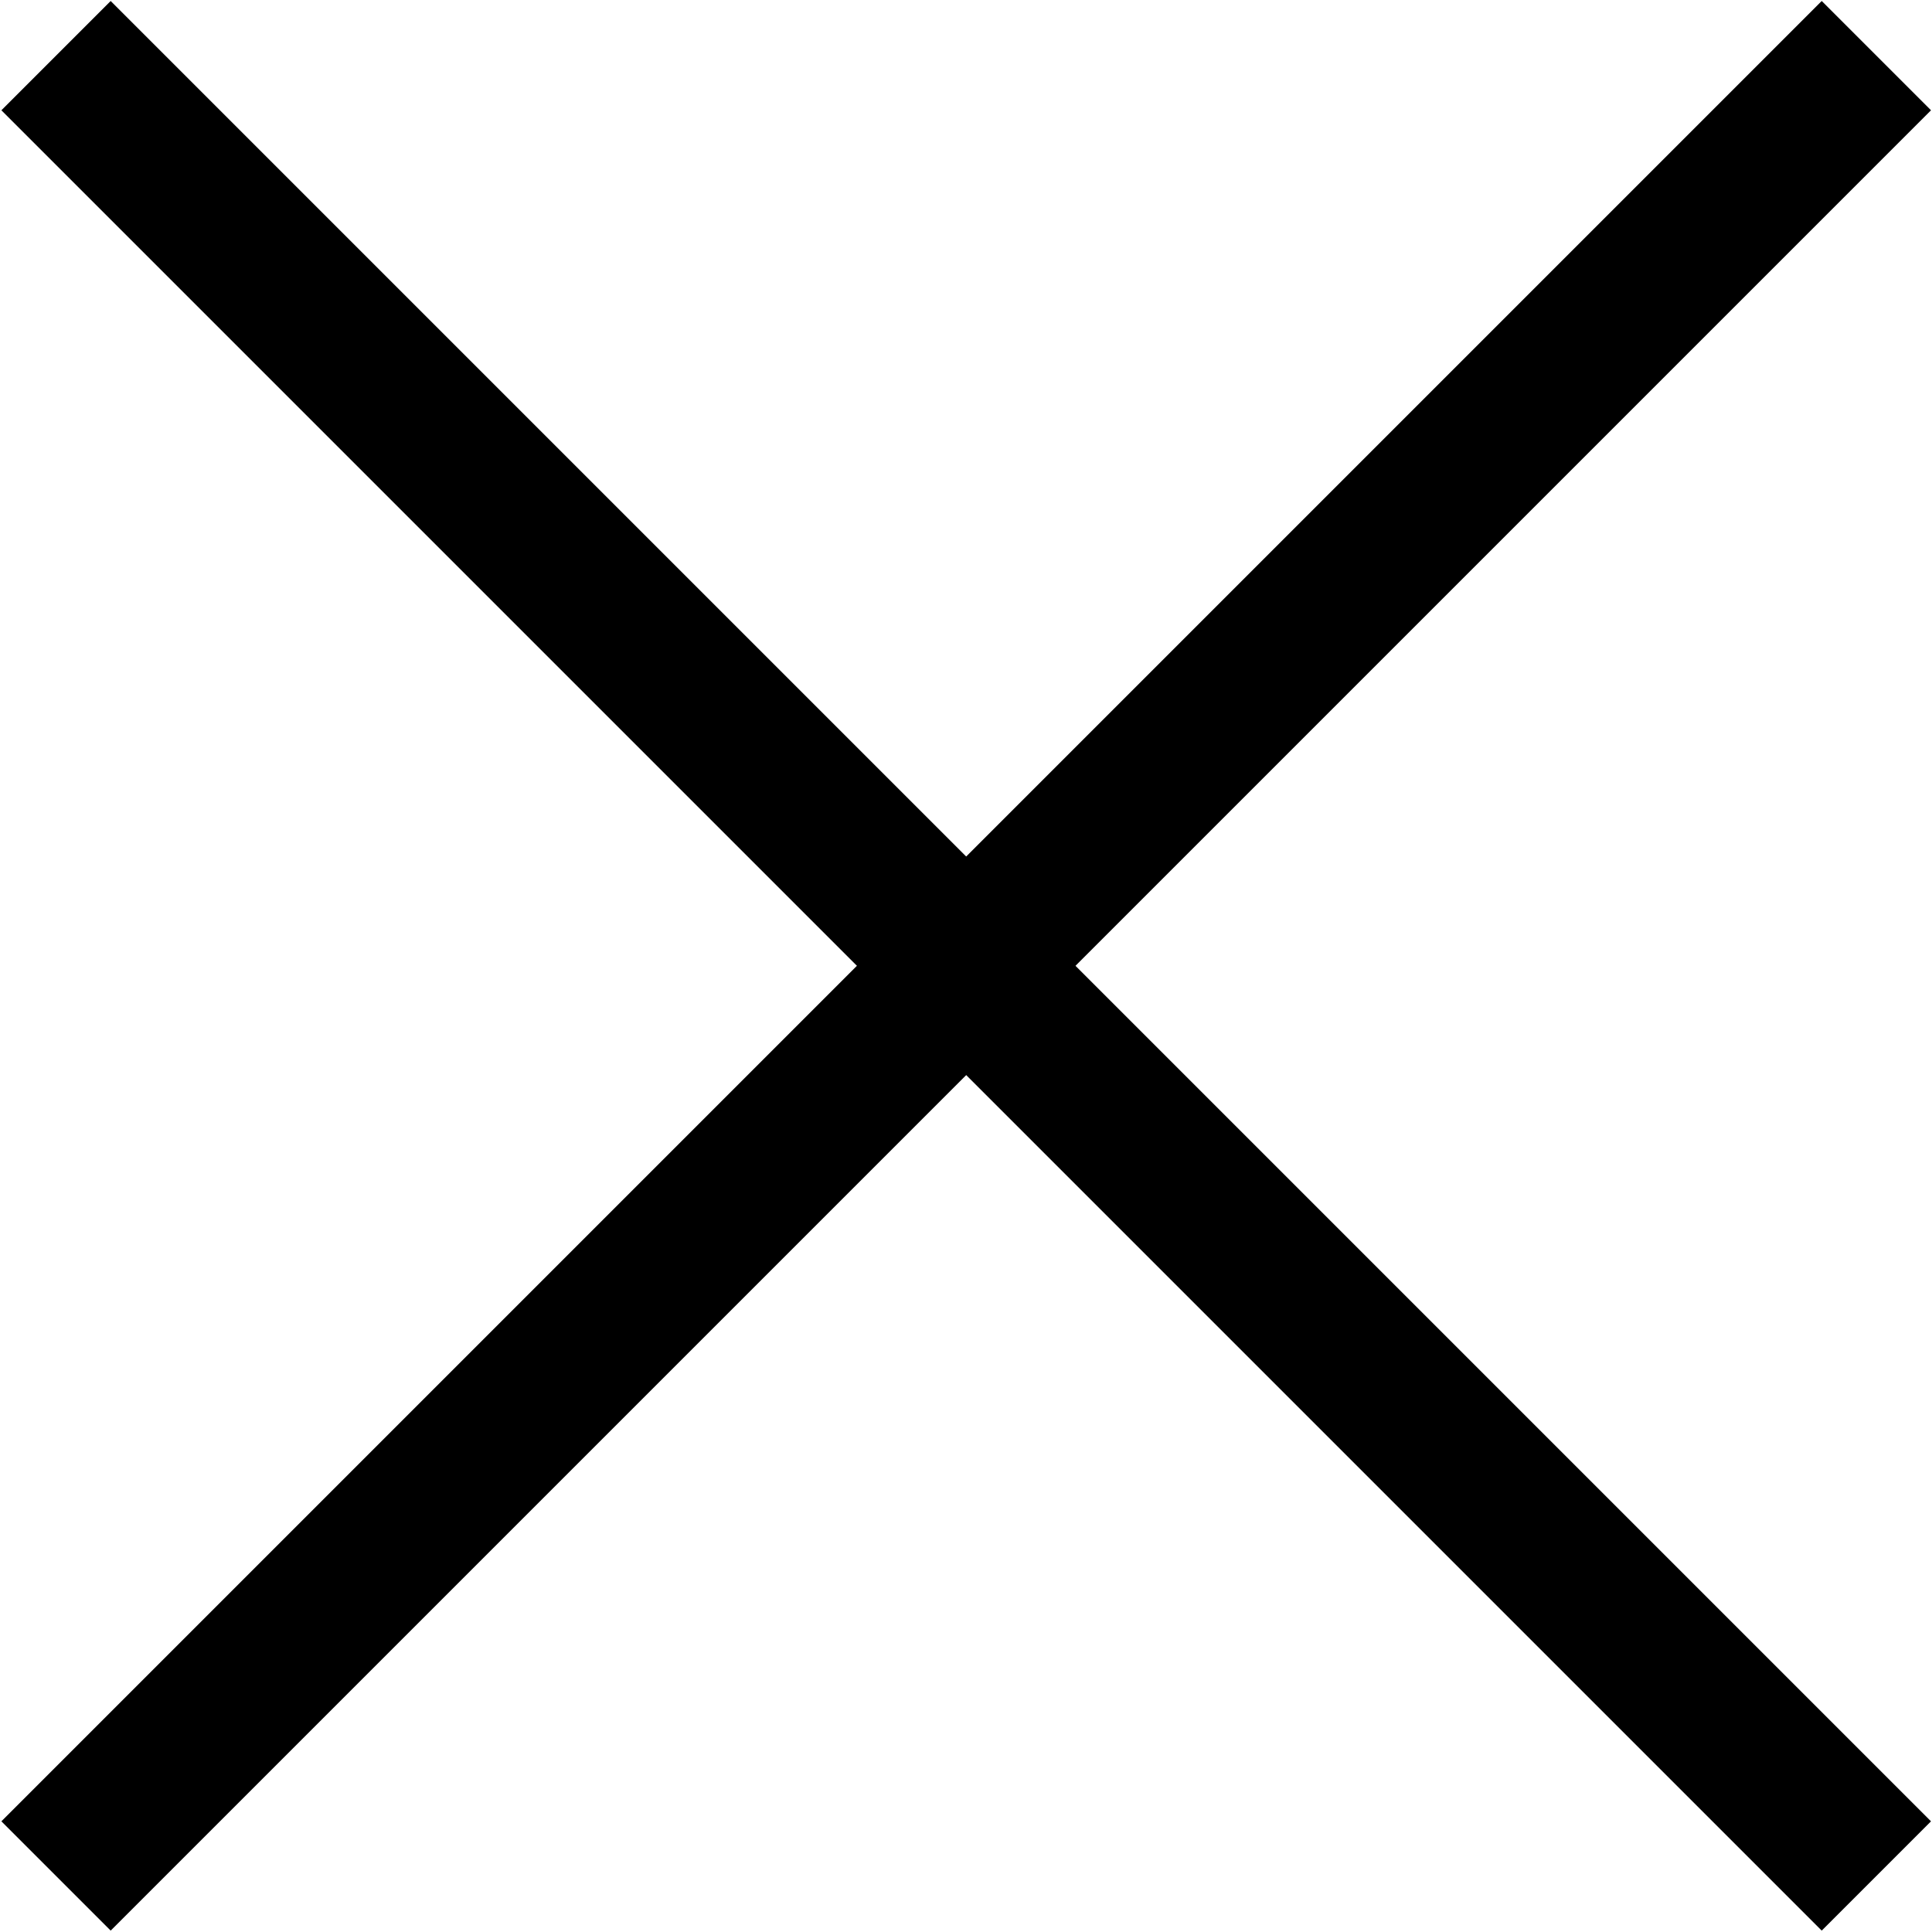
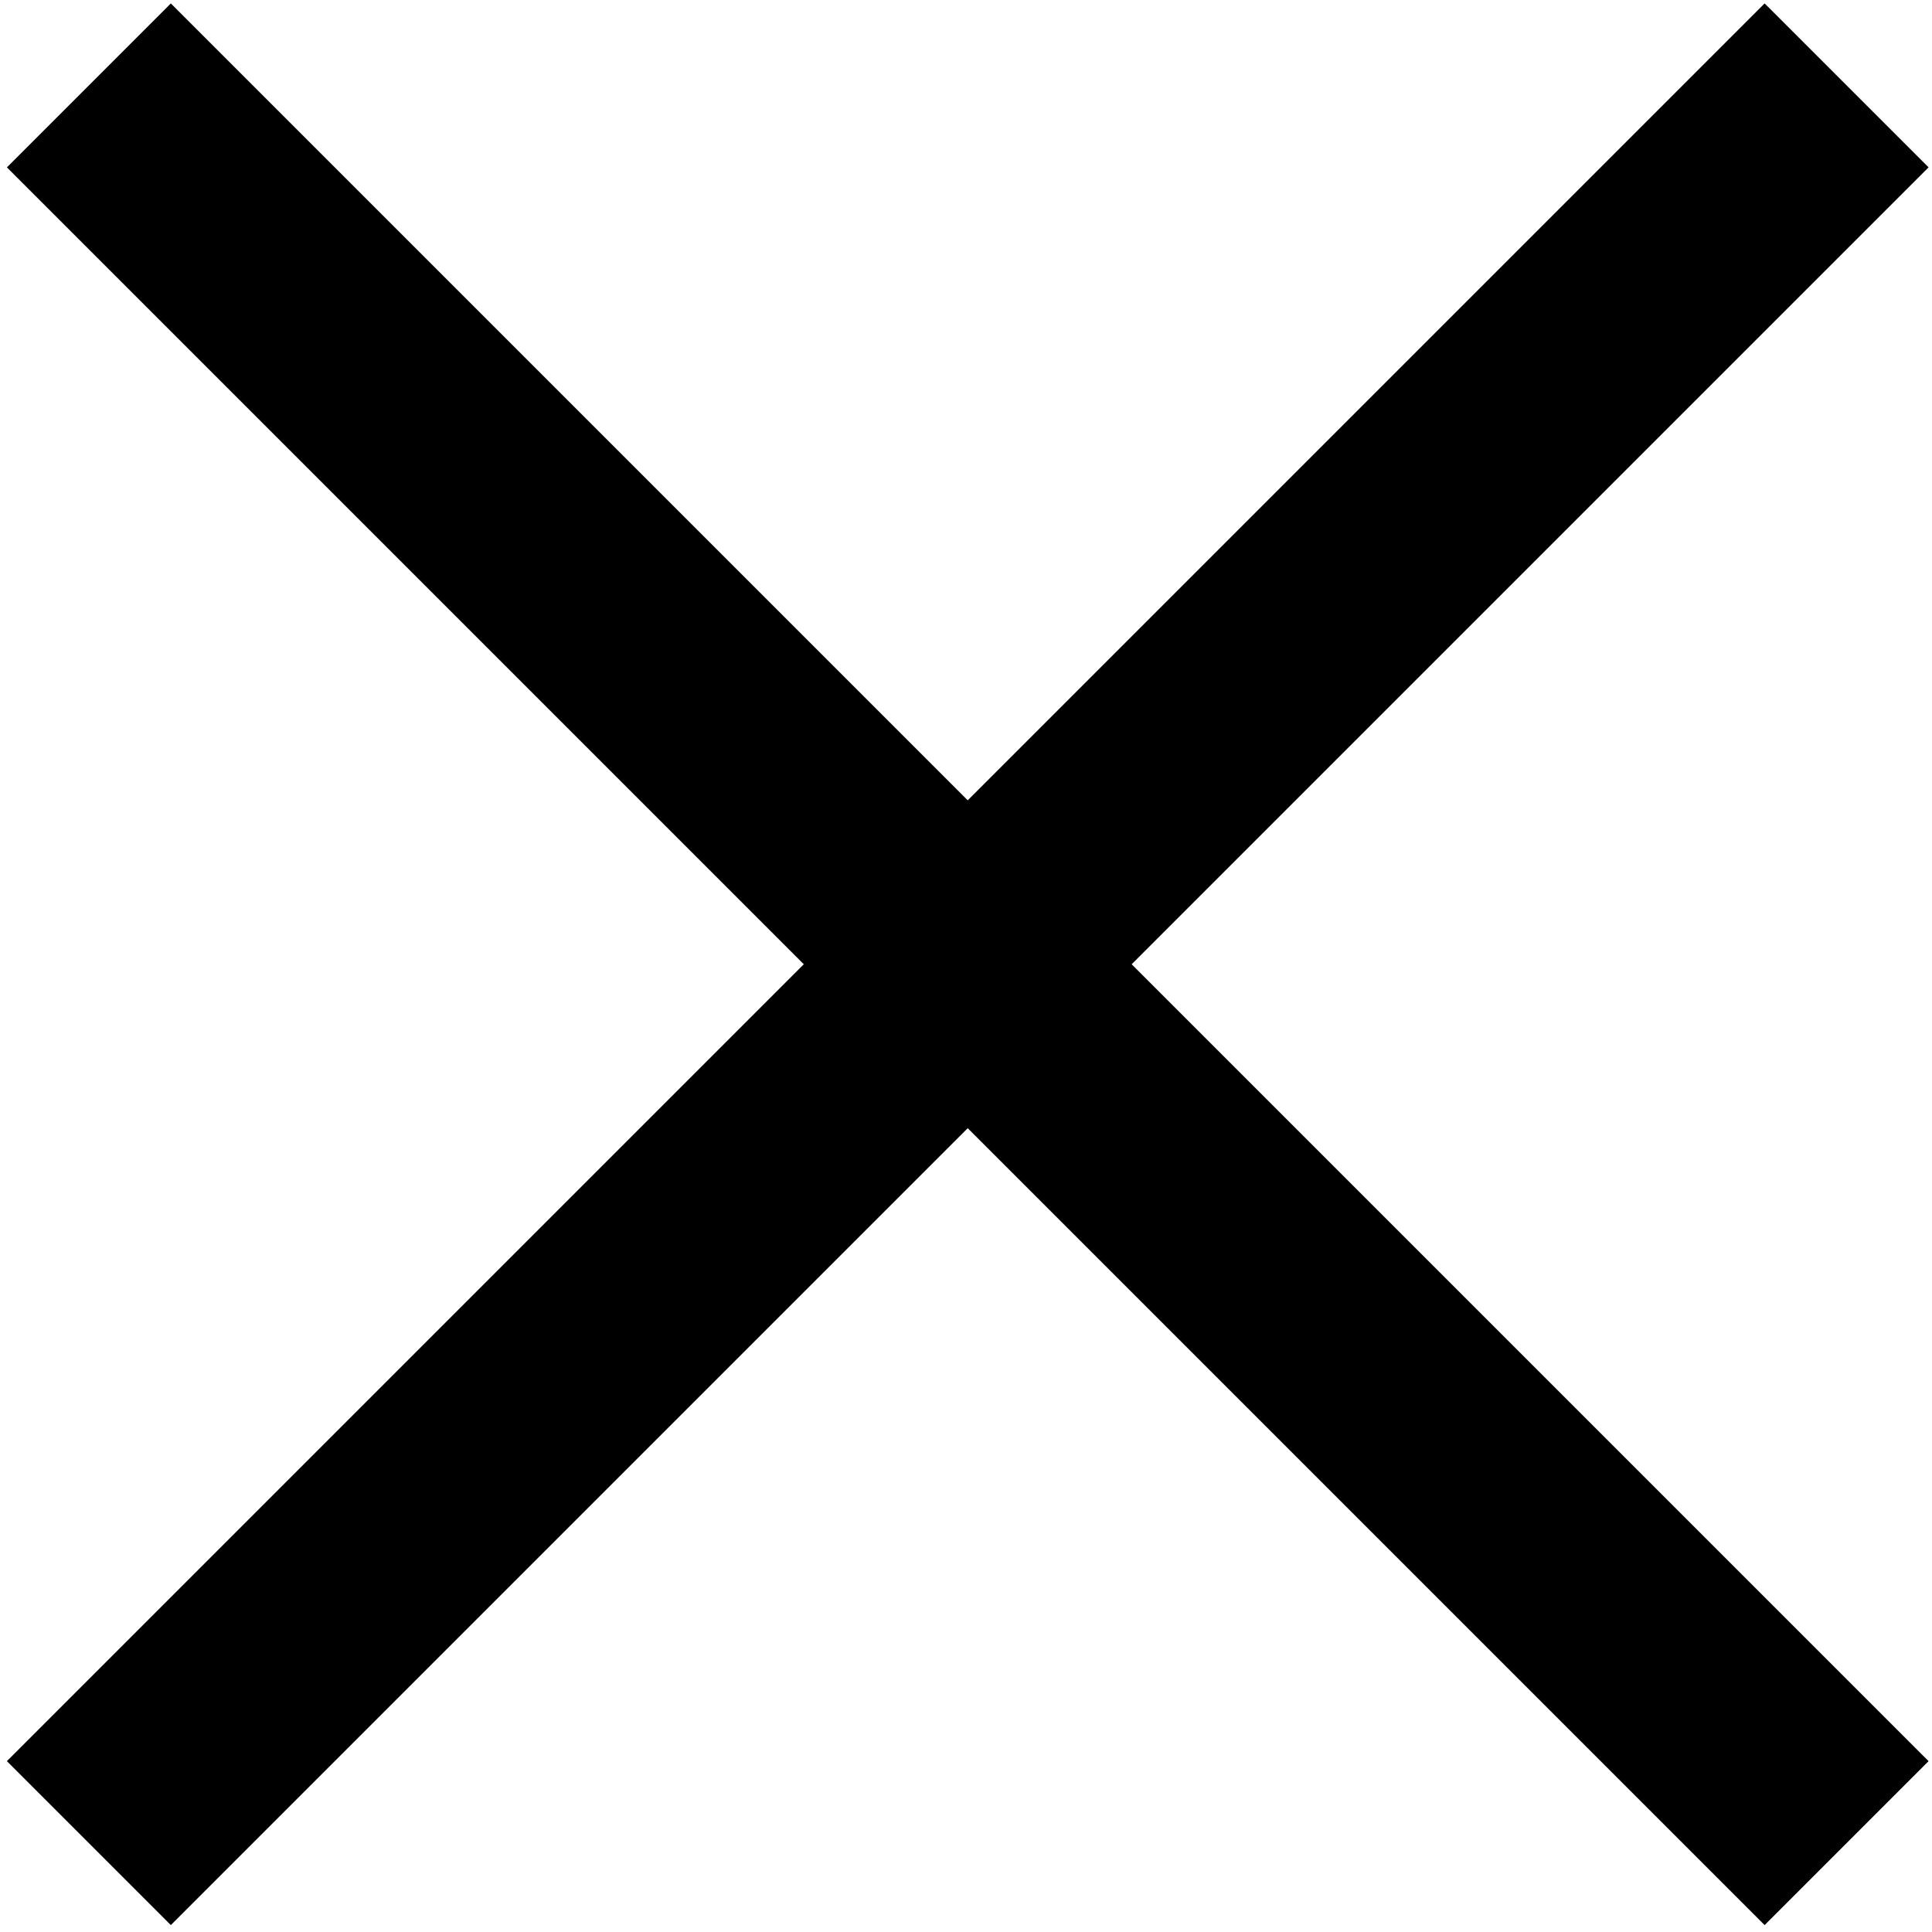
- <svg xmlns="http://www.w3.org/2000/svg" id="Layer_1" viewBox="0 0 50 50">
-   <defs>
-     <style>.cls-1{fill:none;stroke:#000;stroke-width:4px;}</style>
-   </defs>
-   <line class="cls-1" x1="1.45" y1="48.55" x2="48.56" y2="1.44" />
-   <line class="cls-1" x1="1.45" y1="1.44" x2="48.56" y2="48.55" />
+ <svg xmlns="http://www.w3.org/2000/svg" version="1.1" id="Layer_1" x="0px" y="0px" viewBox="0 0 50 50" style="enable-background:new 0 0 50 50;" xml:space="preserve">
+   <style type="text/css">
+ 	.st0{fill:none;stroke:#000000;stroke-width:6;}
+ </style>
+   <g>
+     <line class="st0" x1="2.3" y1="47.7" x2="47.79" y2="2.21" />
+     <line class="st0" x1="2.3" y1="2.21" x2="47.79" y2="47.7" />
+   </g>
</svg>
